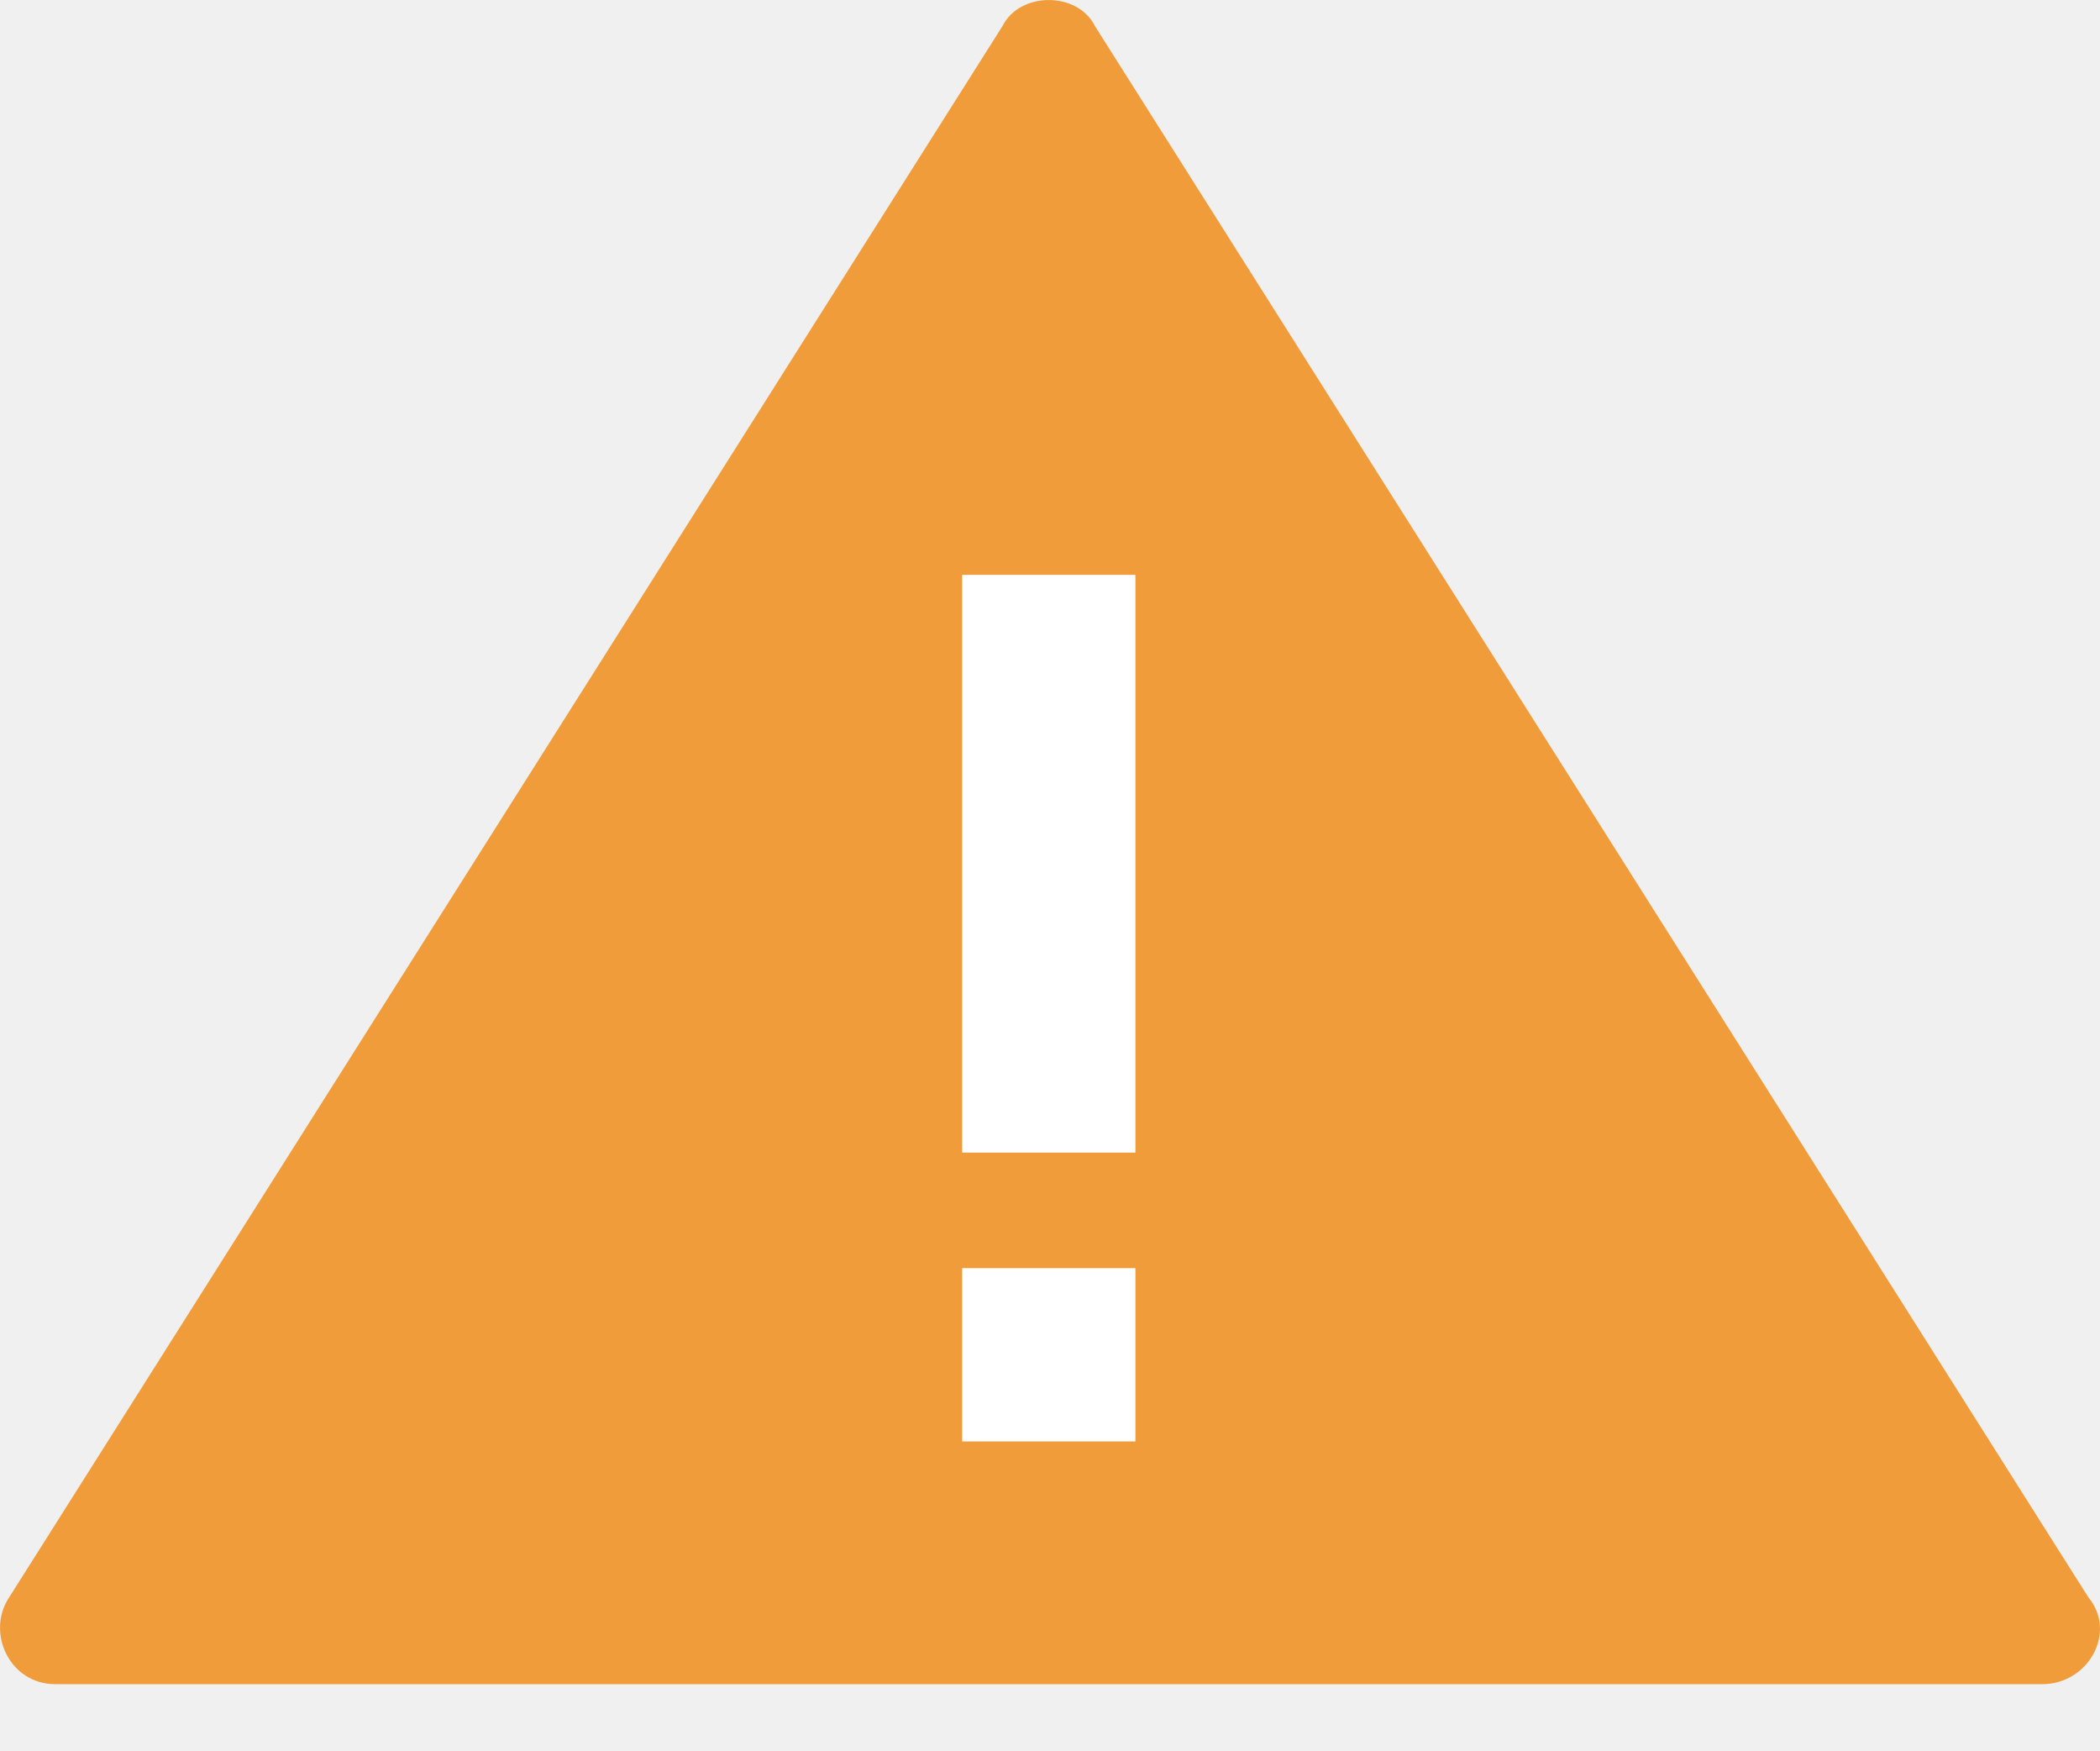
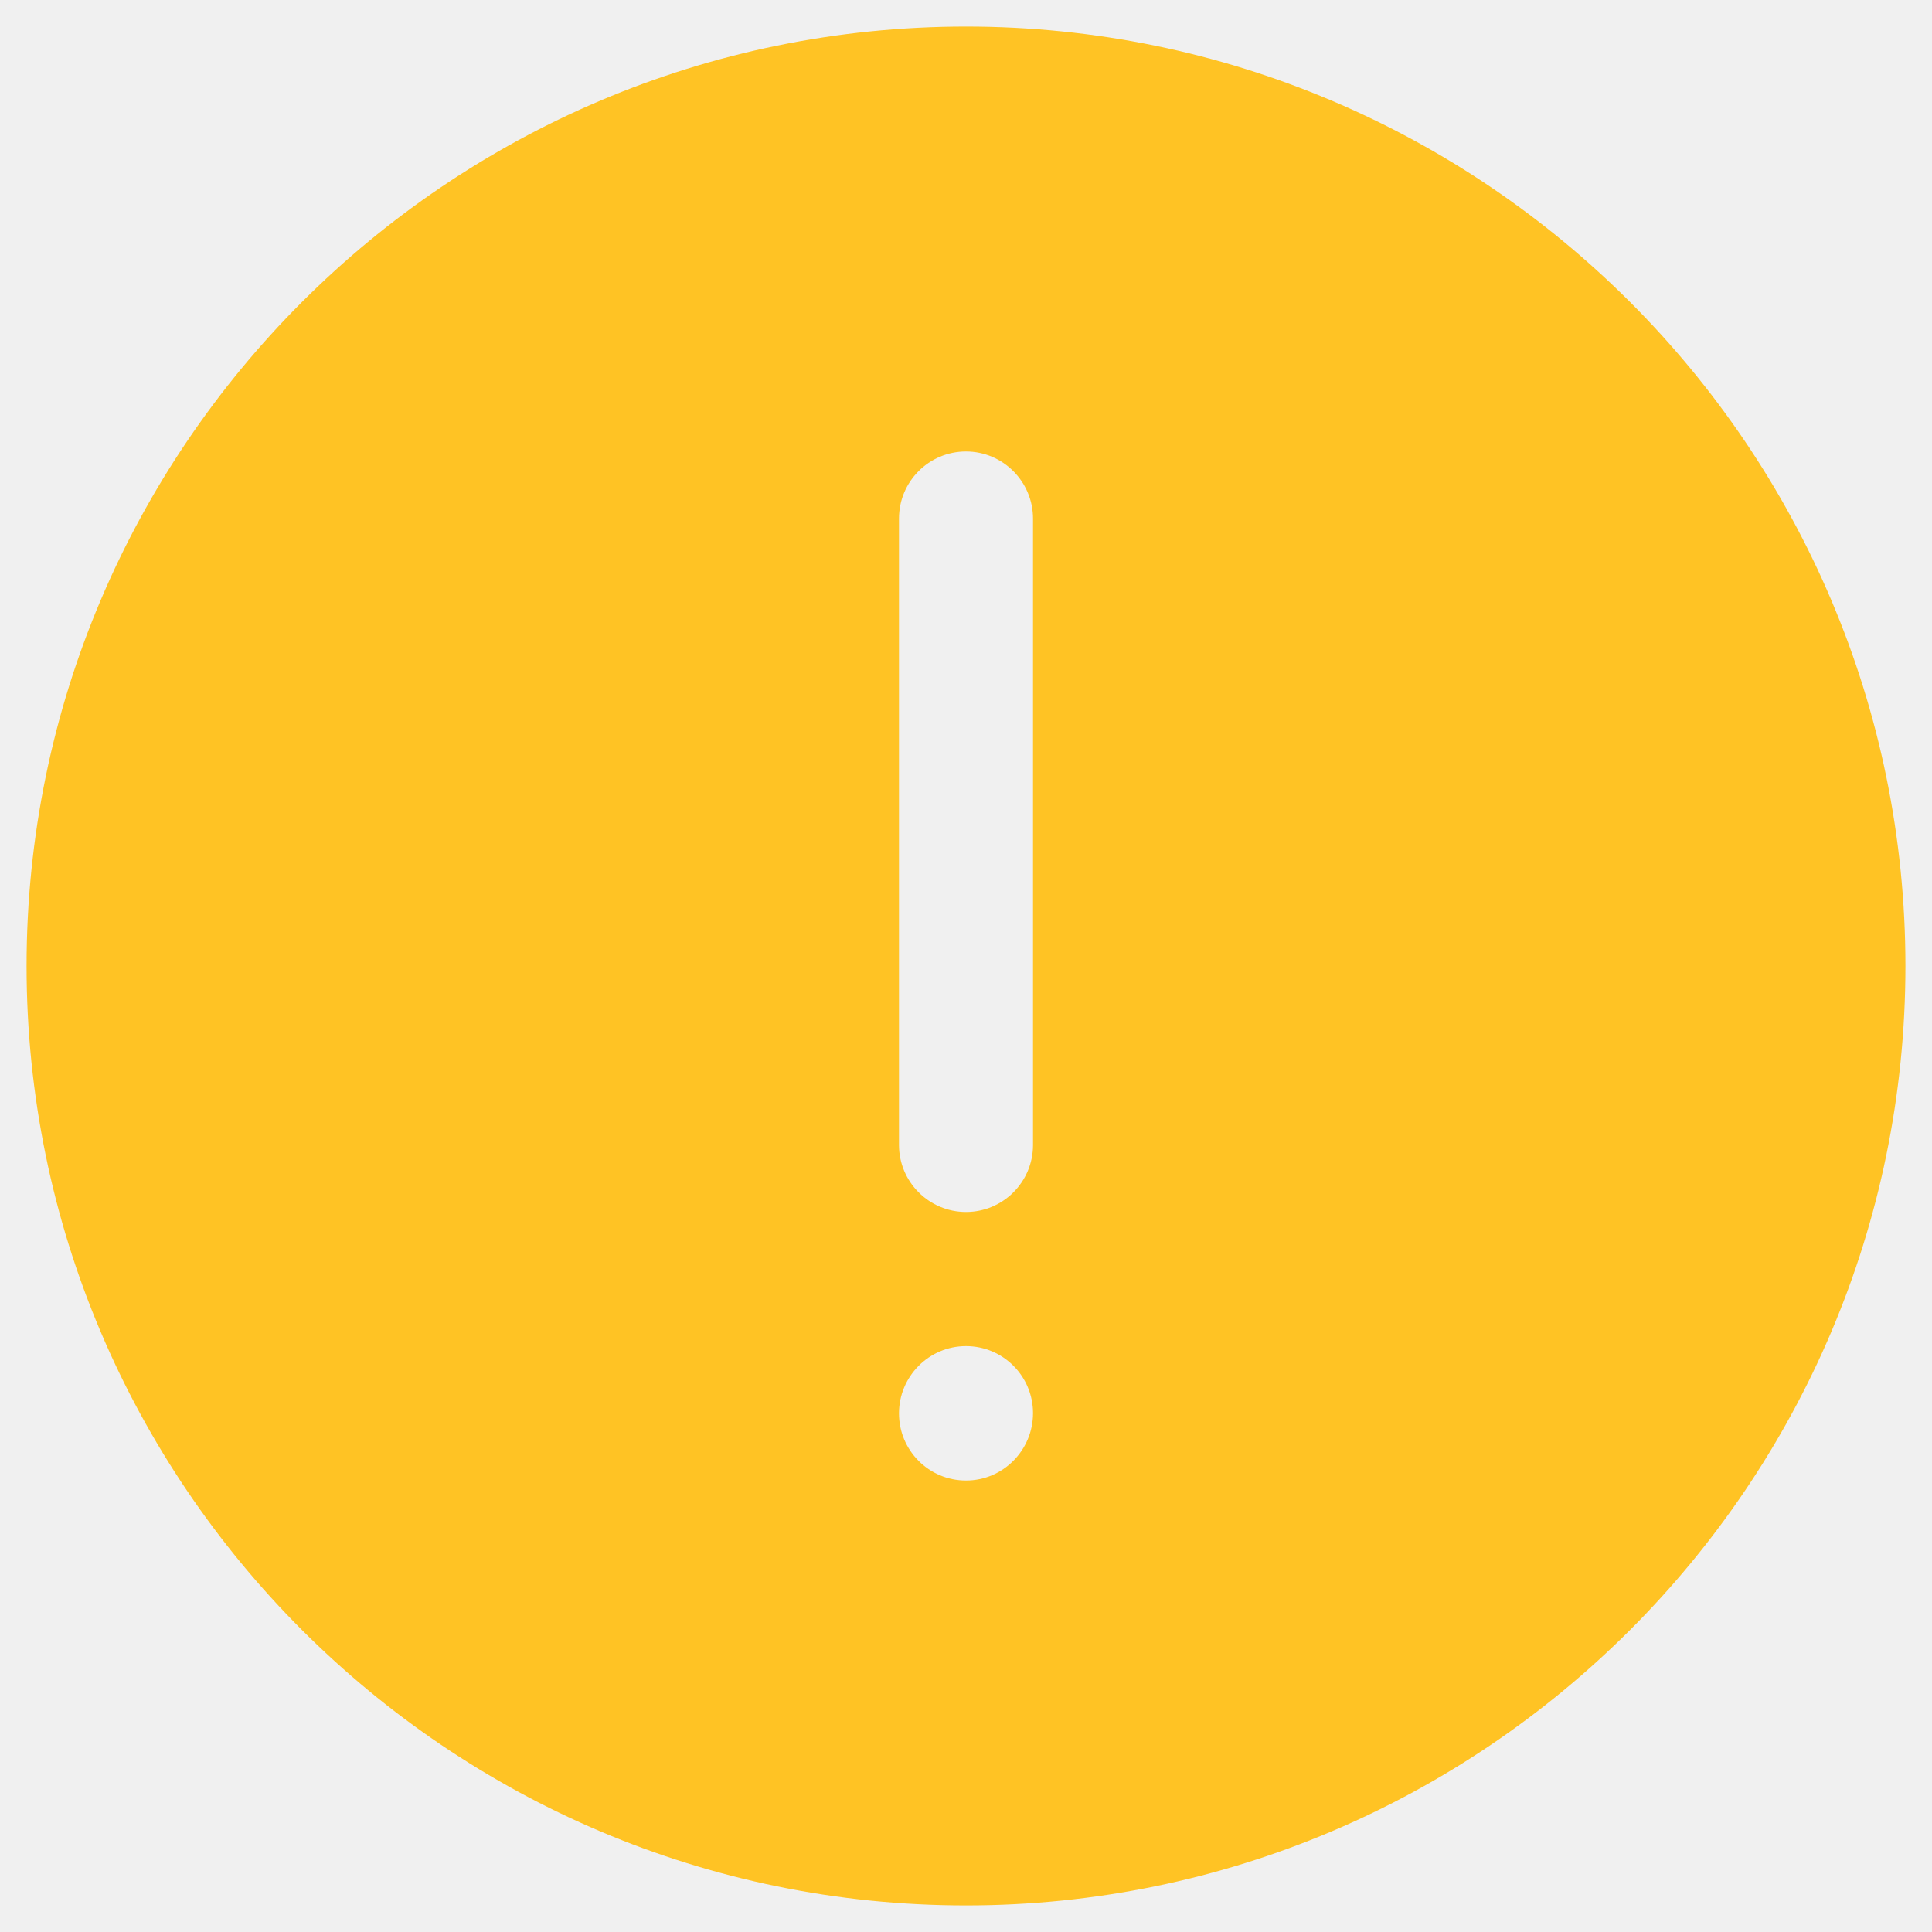
- <svg xmlns="http://www.w3.org/2000/svg" width="18" height="15" viewBox="0 0 18 15" fill="none">
-   <path d="M8.593 0.223L0.078 13.689C-0.12 13.986 0.078 14.432 0.474 14.432H17.505C17.901 14.432 18.148 13.986 17.901 13.689L9.385 0.223C9.237 -0.074 8.742 -0.074 8.593 0.223Z" fill="#F09C3A" />
-   <path d="M9.732 4.926H8.247V9.877H9.732V4.926Z" fill="white" />
-   <path d="M9.732 10.867H8.247V12.352H9.732V10.867Z" fill="white" />
+ <svg xmlns="http://www.w3.org/2000/svg" width="16px" height="16px" viewBox="0 0 16 16" version="1.1">
+   <g id="页面1" stroke="none" stroke-width="1" fill="none" fill-rule="evenodd">
+     <g id="状态提示与icon" transform="translate(-57, -145)" fill="#FFC324" fill-rule="nonzero">
+       <g id="编组-3" transform="translate(57, 144)">
+         <g id="error" transform="translate(0, 1)">
+           <path d="M8,0.22 C3.709,0.22 0.22,3.709 0.22,8 C0.22,12.291 3.709,15.78 8,15.78 C12.291,15.78 15.78,12.291 15.78,8 C15.78,3.709 12.291,0.22 8,0.22 Z M8,12.261 C7.692,12.261 7.445,12.011 7.445,11.705 C7.445,11.4 7.692,11.148 8,11.148 C8.308,11.148 8.555,11.398 8.555,11.703 C8.555,12.009 8.308,12.261 8,12.261 Z M8.555,9.482 C8.555,9.789 8.306,10.037 8,10.037 C7.694,10.037 7.445,9.788 7.445,9.482 L7.445,4.295 C7.445,3.987 7.694,3.739 8,3.739 C8.306,3.739 8.555,3.989 8.555,4.295 L8.555,9.482 Z" id="形状" />
+         </g>
+       </g>
+     </g>
+   </g>
</svg>
